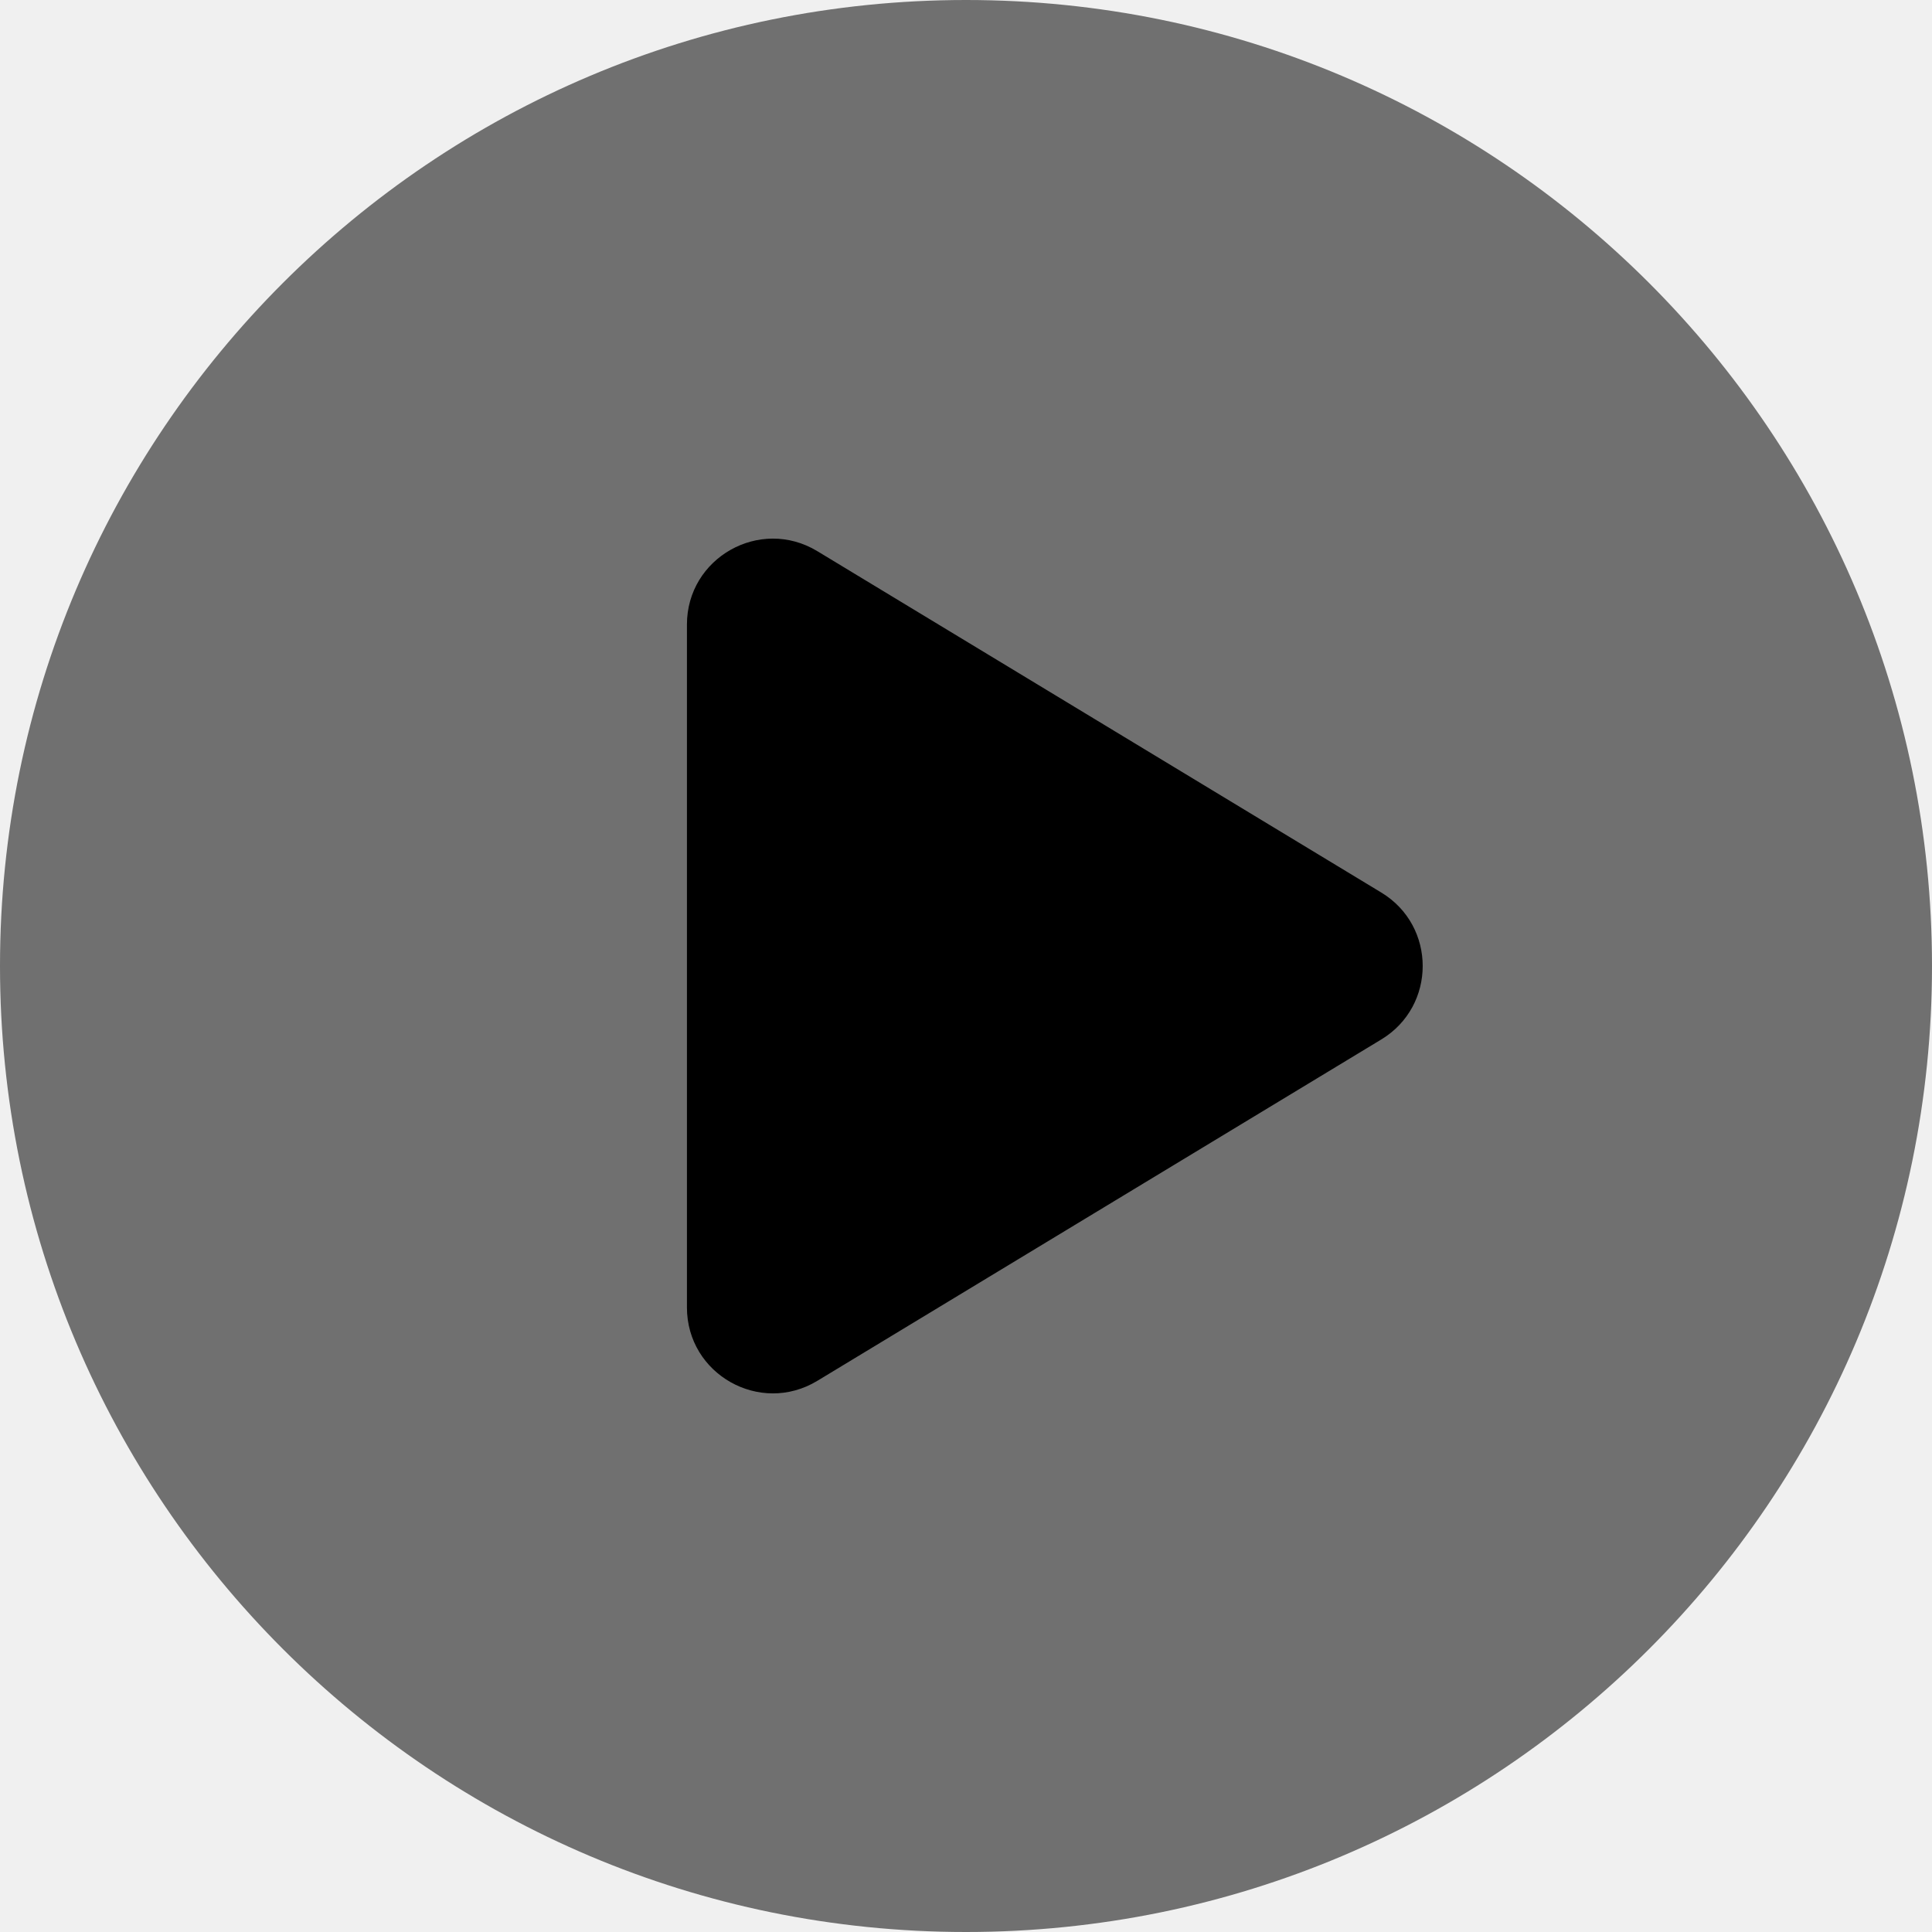
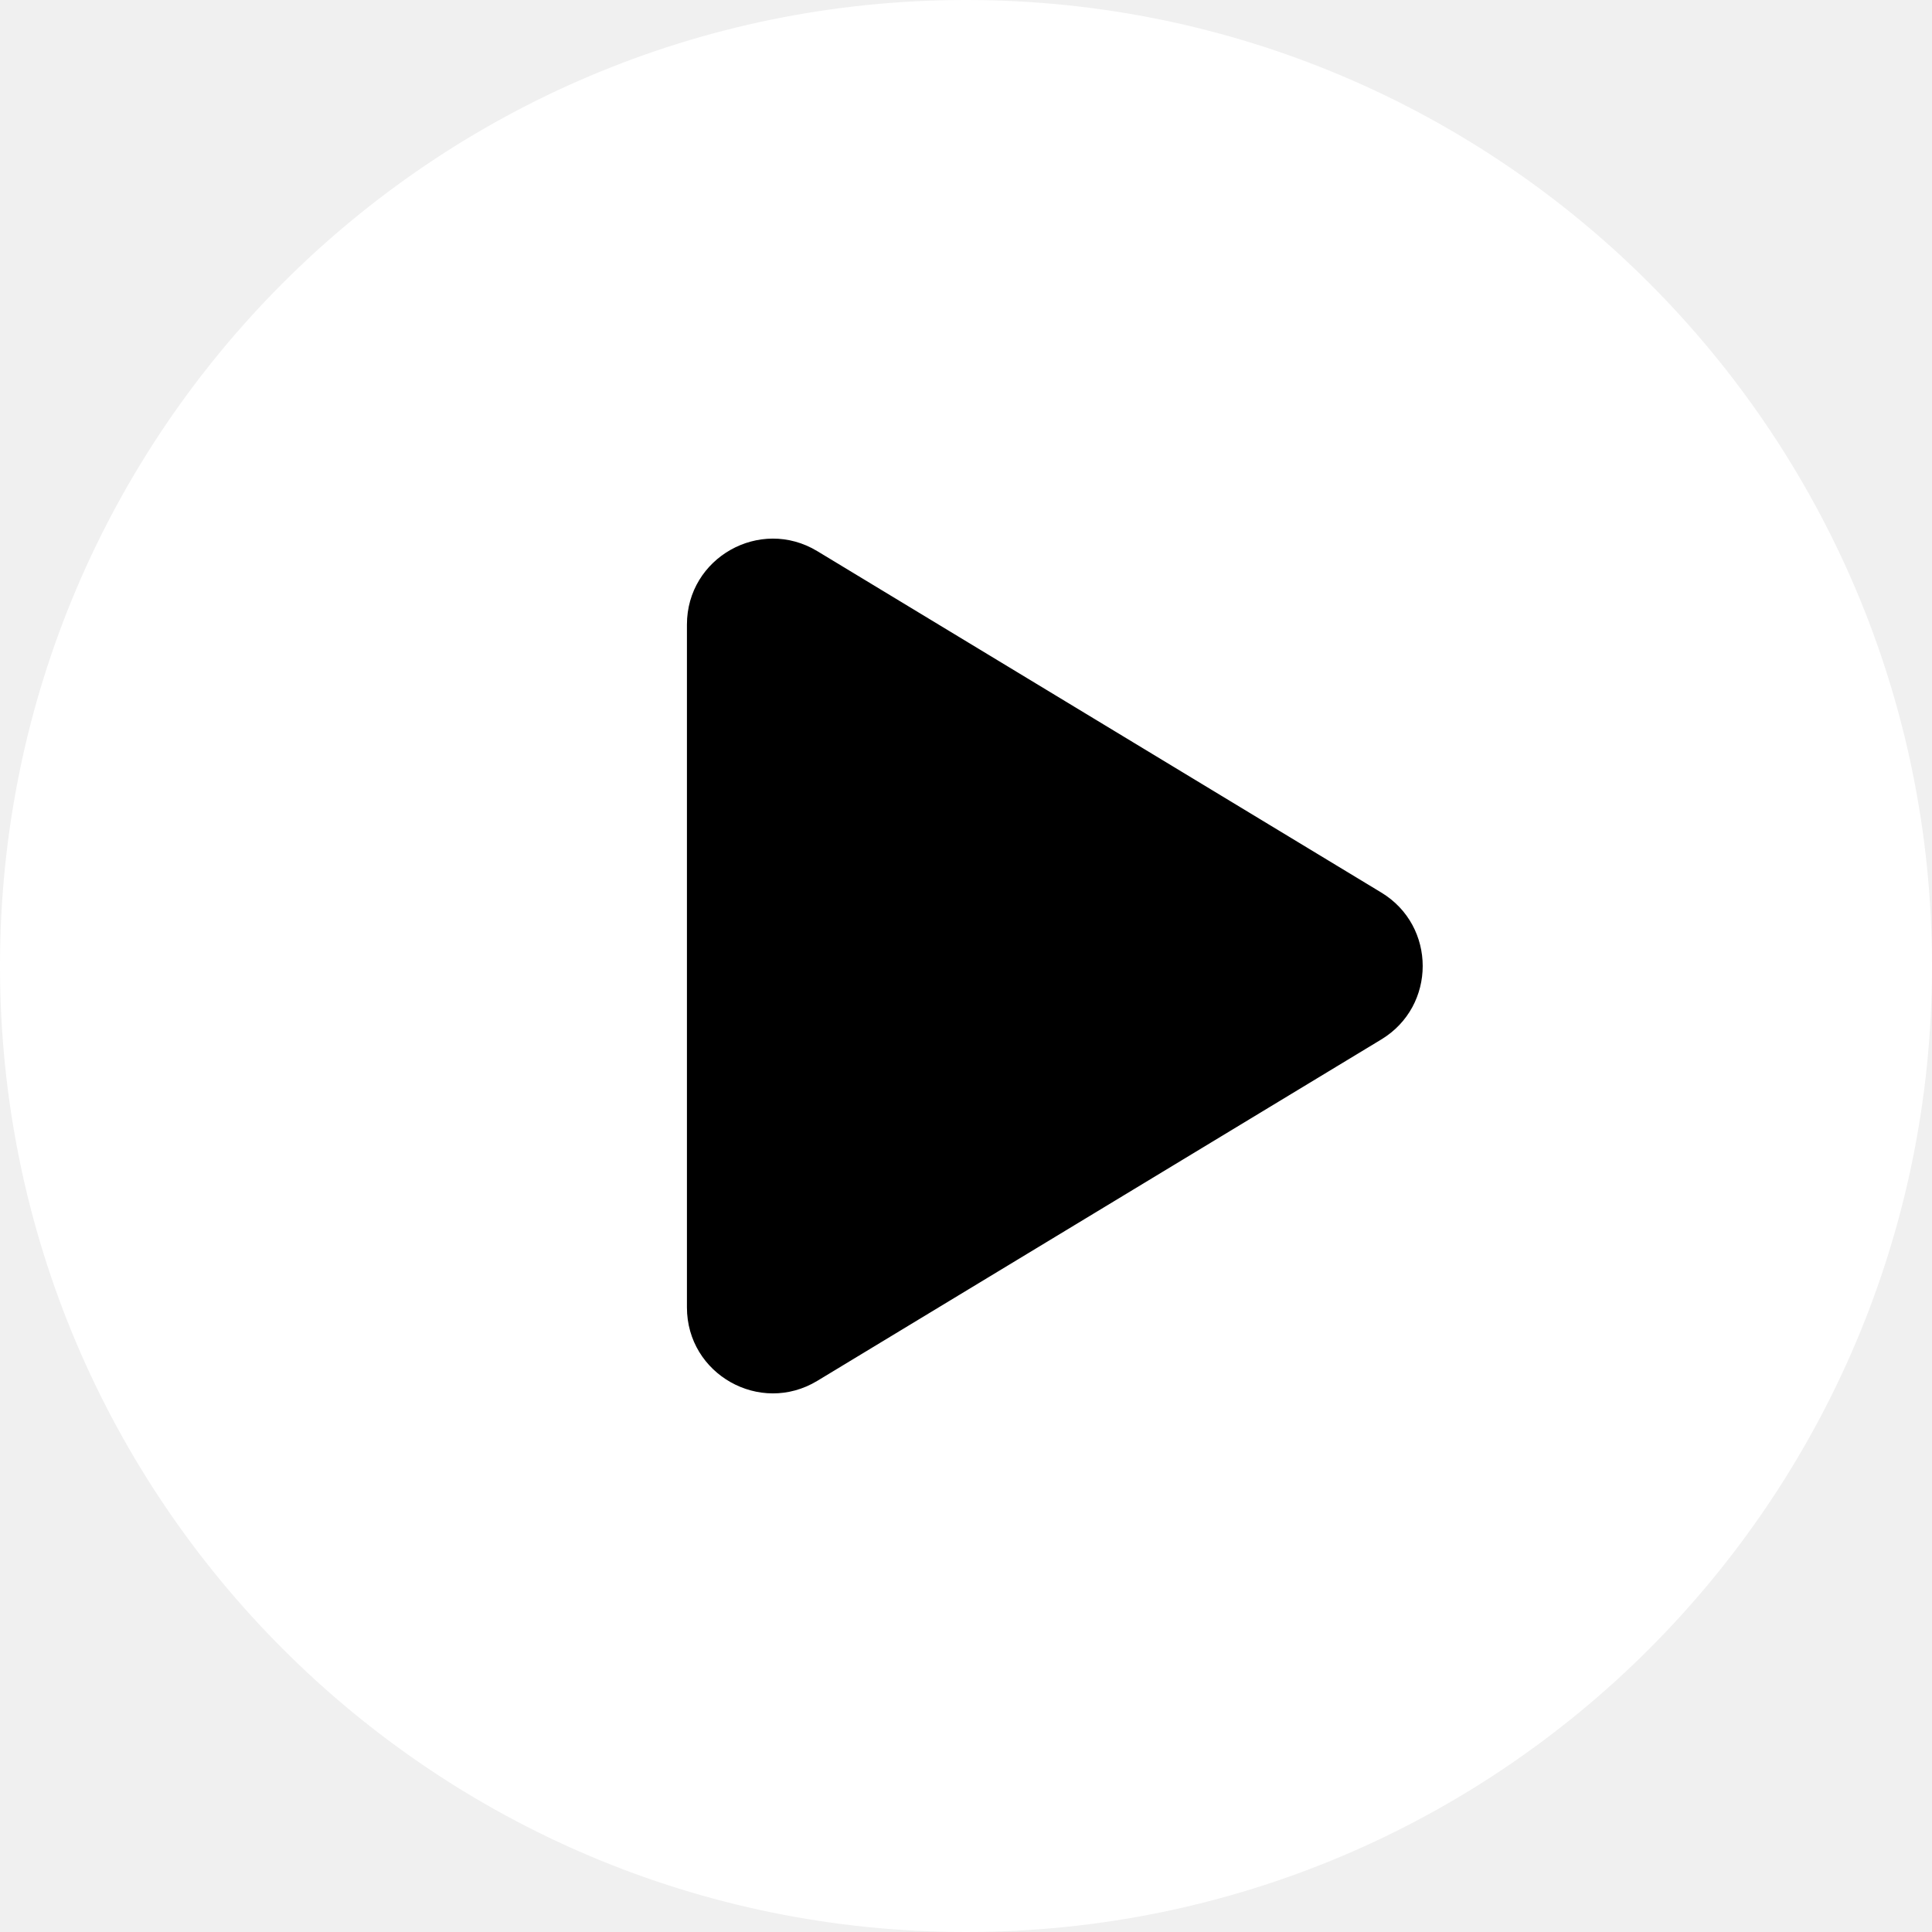
<svg xmlns="http://www.w3.org/2000/svg" width="45" height="45" viewBox="0 0 45 45" fill="none">
-   <circle cx="22.5" cy="22.5" r="22.5" fill="#707070" />
+   <circle cx="22.5" cy="22.5" r="22.5" fill="white" />
  <path d="M16 14.548V30.452C16 32.01 17.703 32.969 19.036 32.163L32.173 24.211C33.459 23.433 33.459 21.567 32.173 20.789L19.036 12.837C17.703 12.031 16 12.99 16 14.548Z" fill="black" />
</svg>
